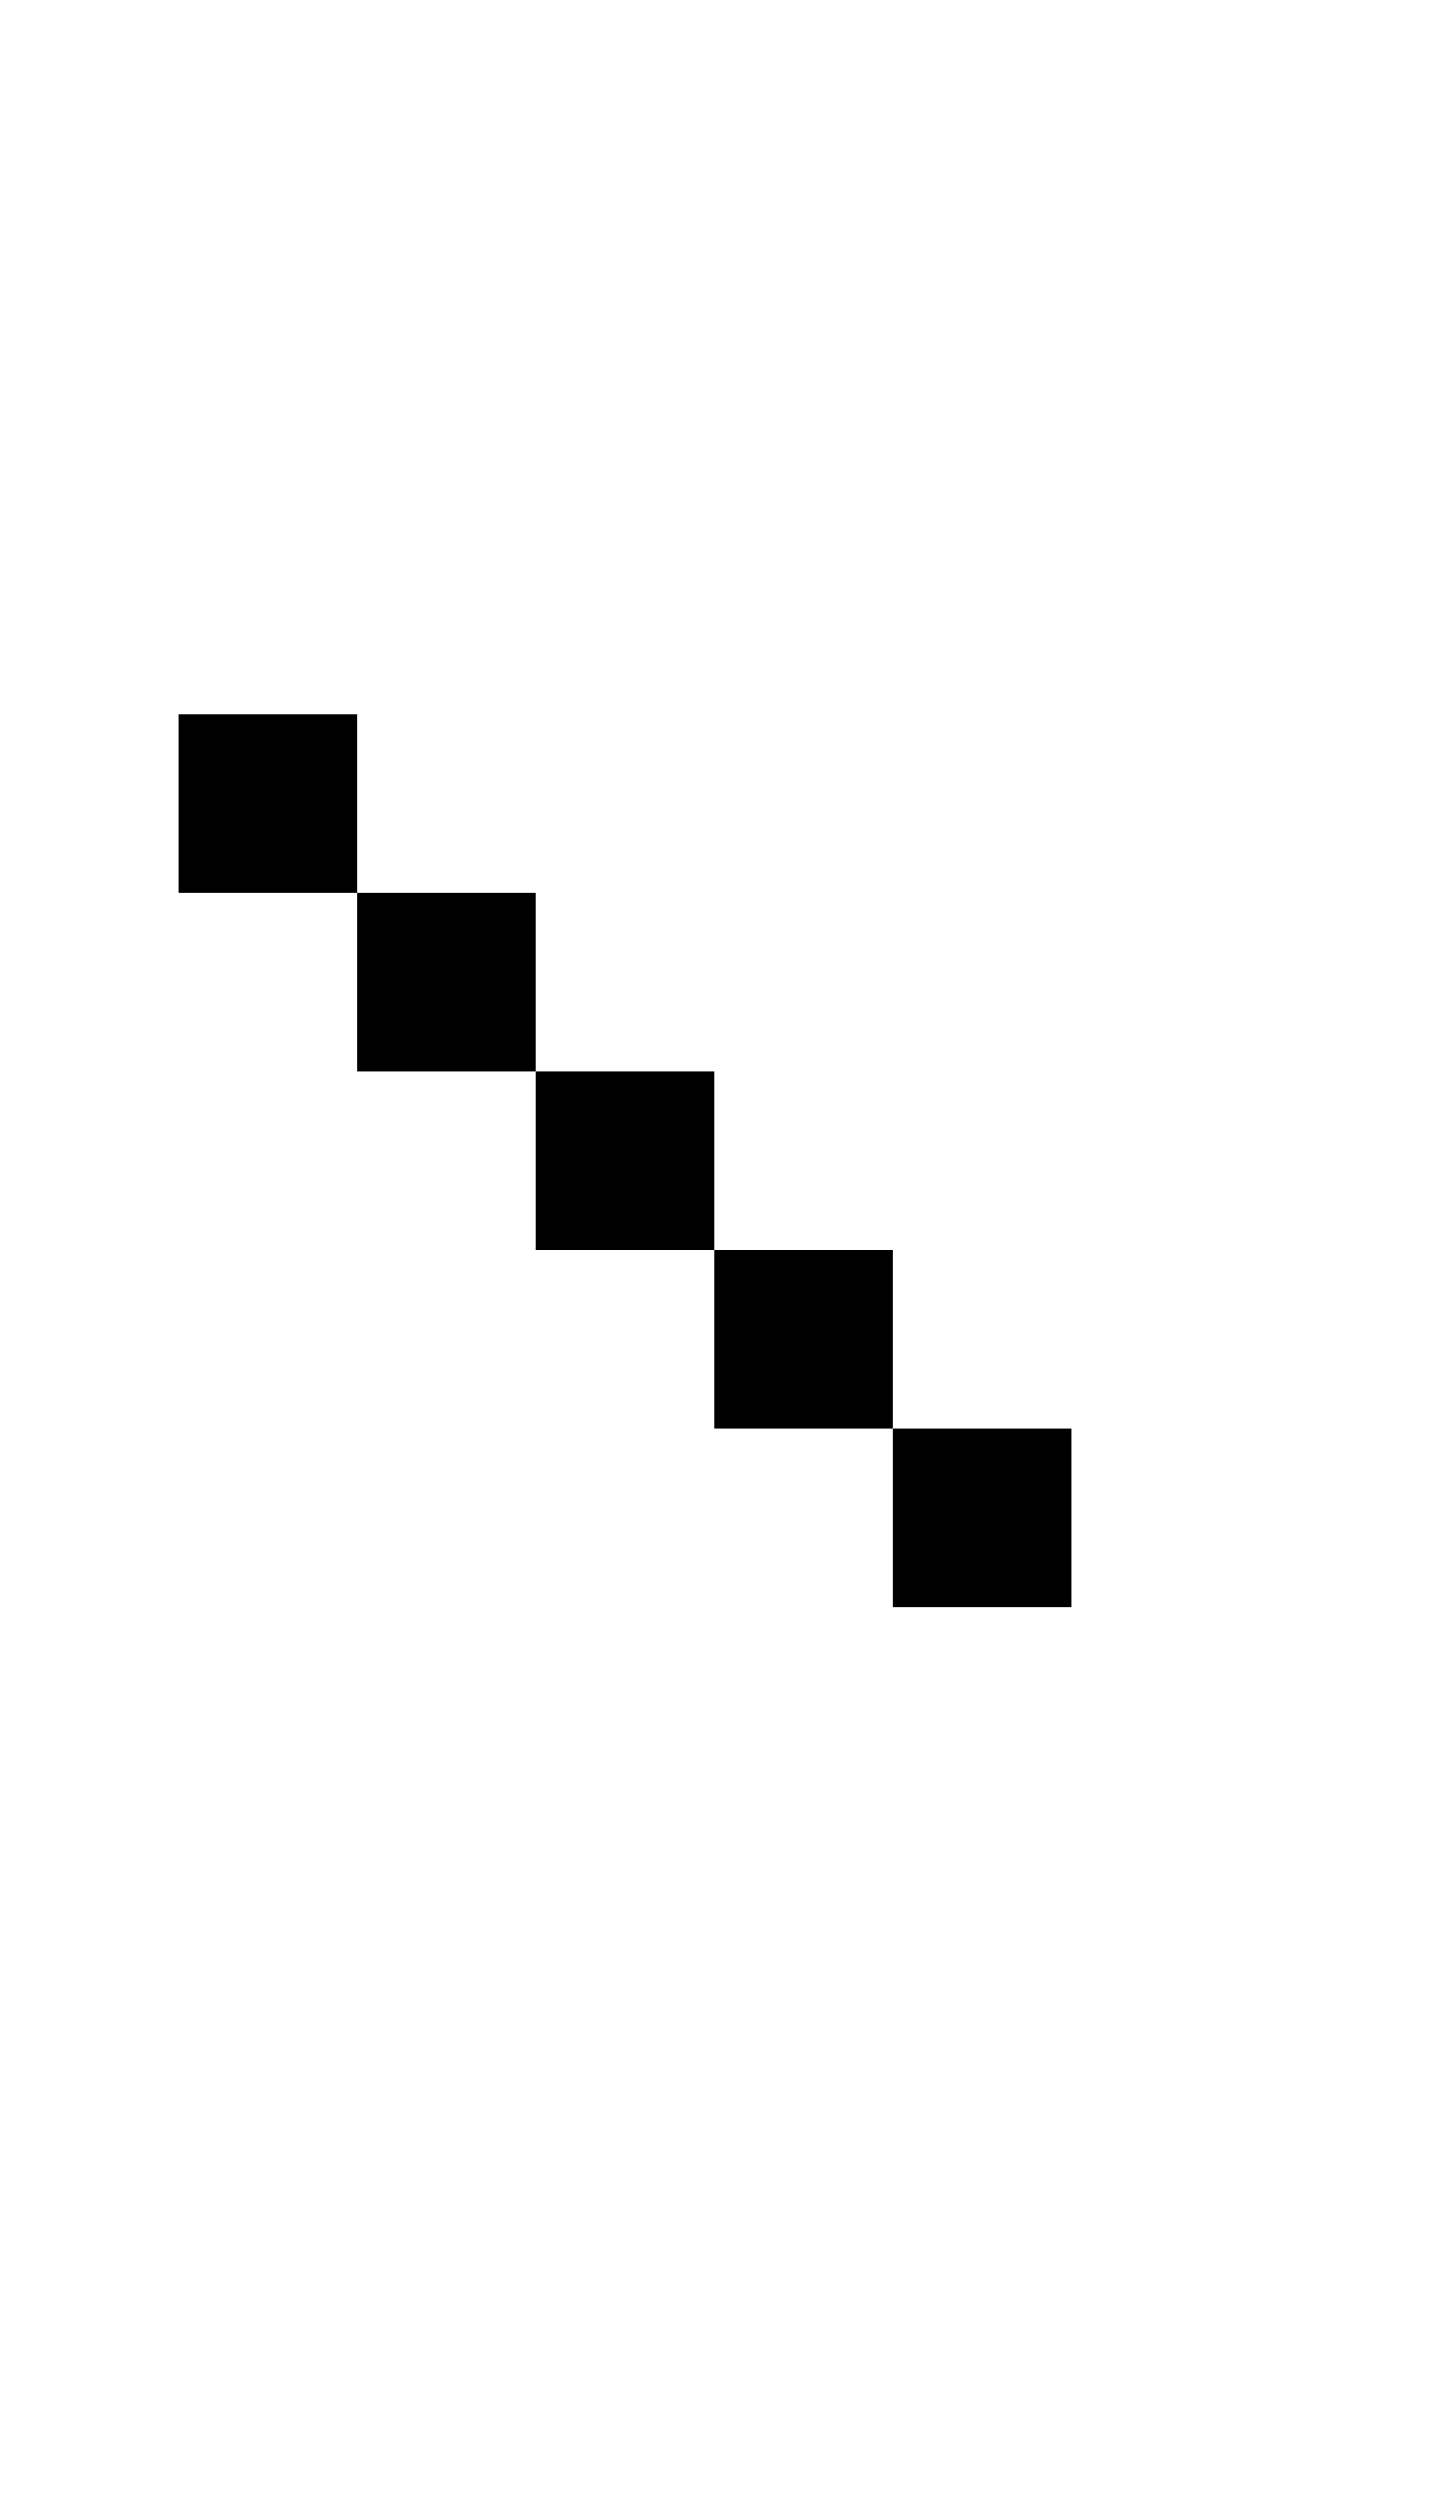
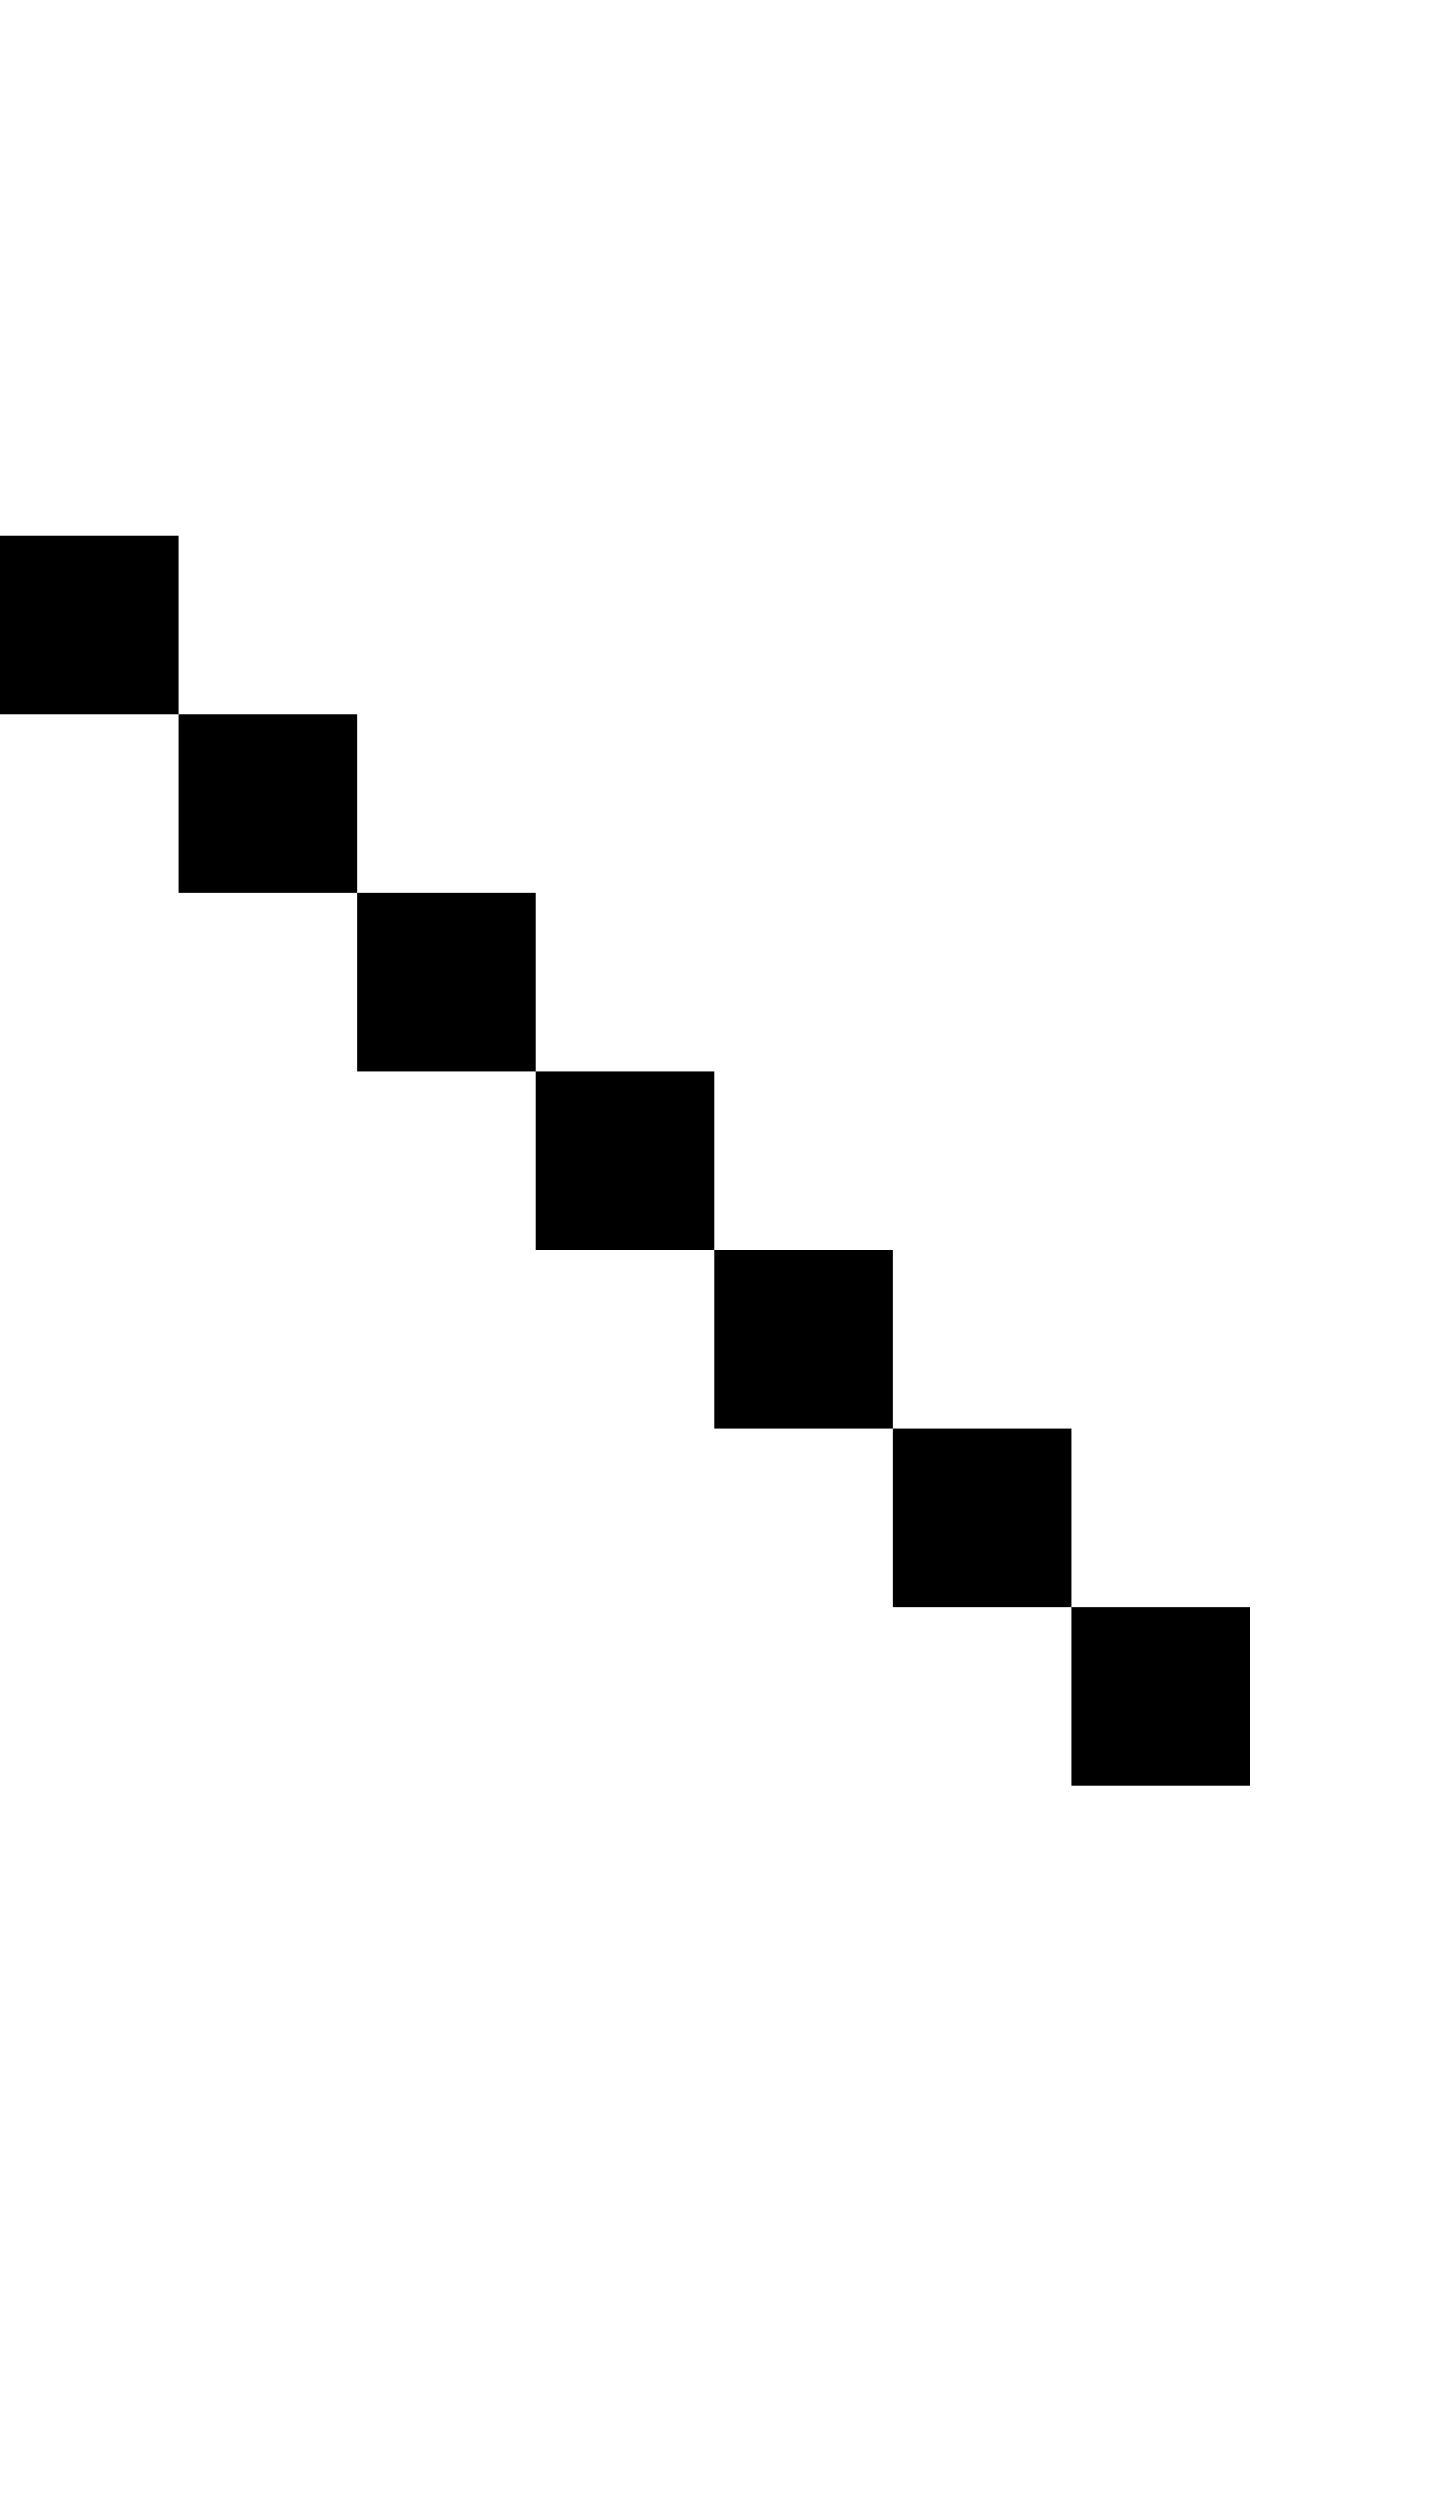
<svg xmlns="http://www.w3.org/2000/svg" width="400" height="700">
-   <path d="M 50 200 L 50 250 L 100 250 L 100 200 L 50 200 z M 100 250 L 100 300 L 150 300 L 150 250 L 100 250 z M 150 300 L 150 350 L 200 350 L 200 300 L 150 300 z M 200 350 L 200 400 L 250 400 L 250 350 L 200 350 z M 250 400 L 250 450 L 300 450 L 300 400 L 250 400 z " />
+   <path d="M 0 150 L 0 200 L 50 200 L 50 150 L 0 150 z M 50 200 L 50 250 L 100 250 L 100 200 L 50 200 z M 100 250 L 100 300 L 150 300 L 150 250 L 100 250 z M 150 300 L 150 350 L 200 350 L 200 300 L 150 300 z M 200 350 L 200 400 L 250 400 L 250 350 L 200 350 z M 250 400 L 250 450 L 300 450 L 300 400 L 250 400 z M 300 450 L 300 500 L 350 500 L 350 450 L 300 450 z " />
</svg>
